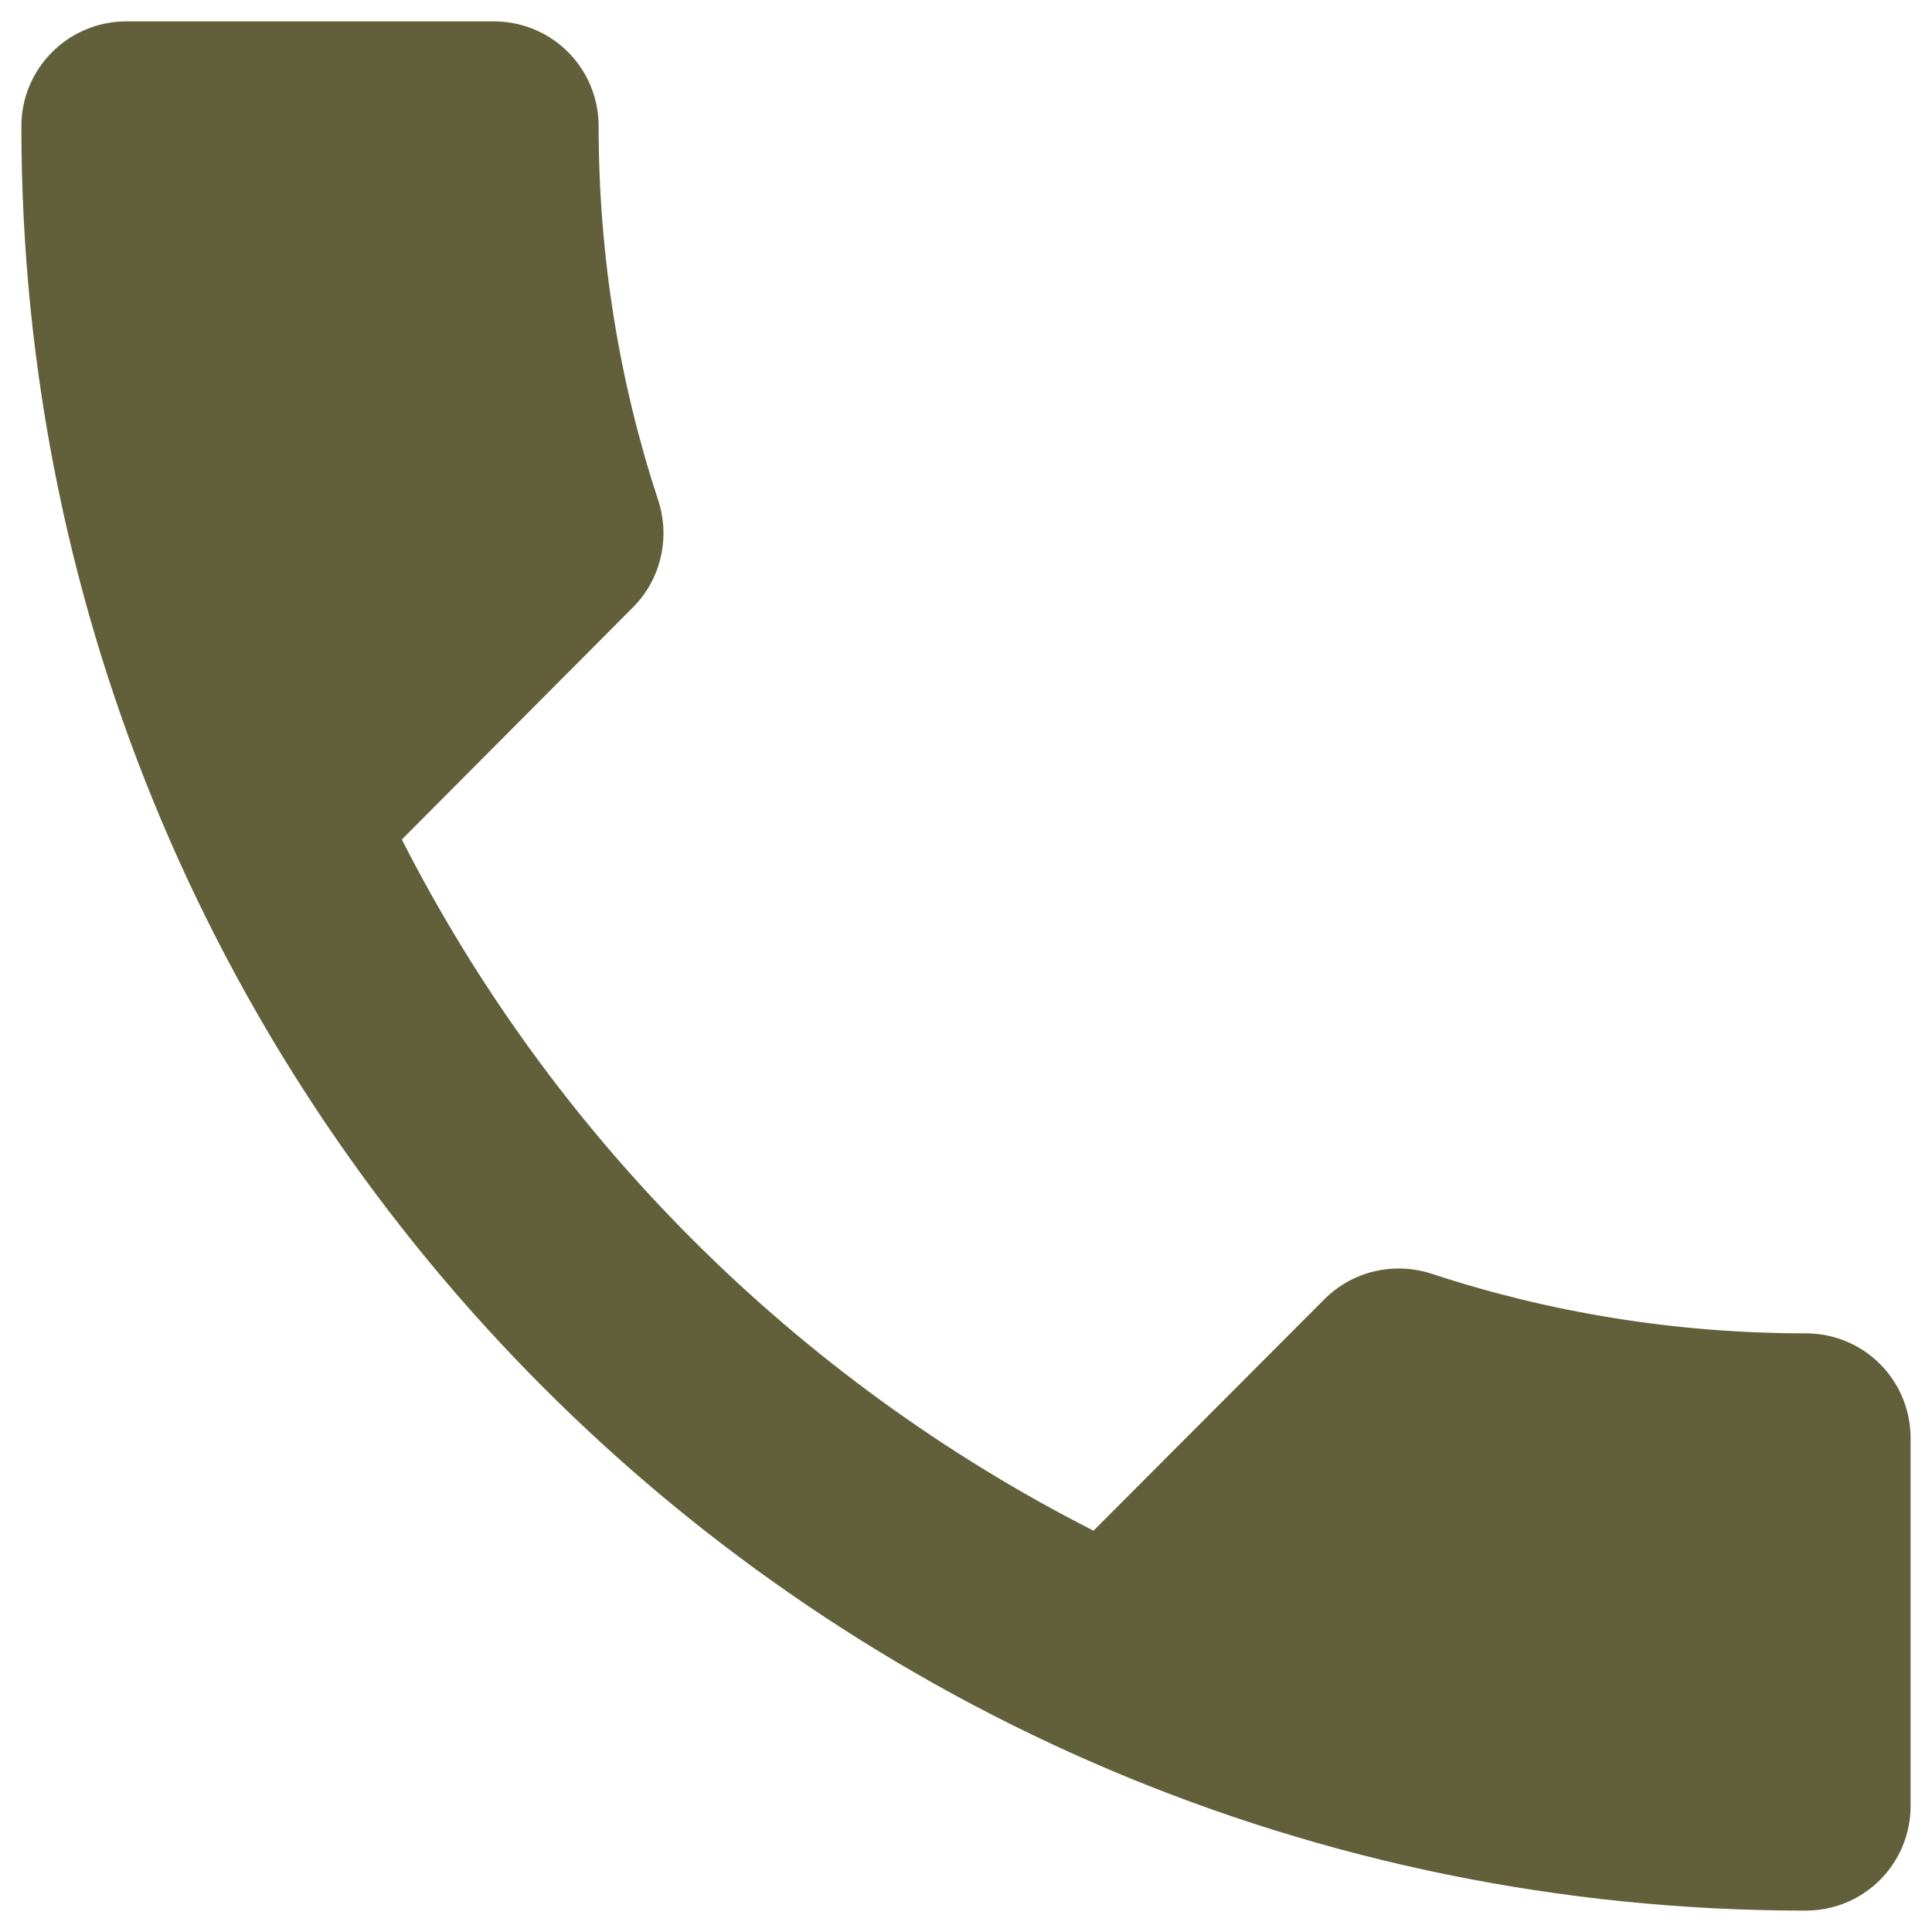
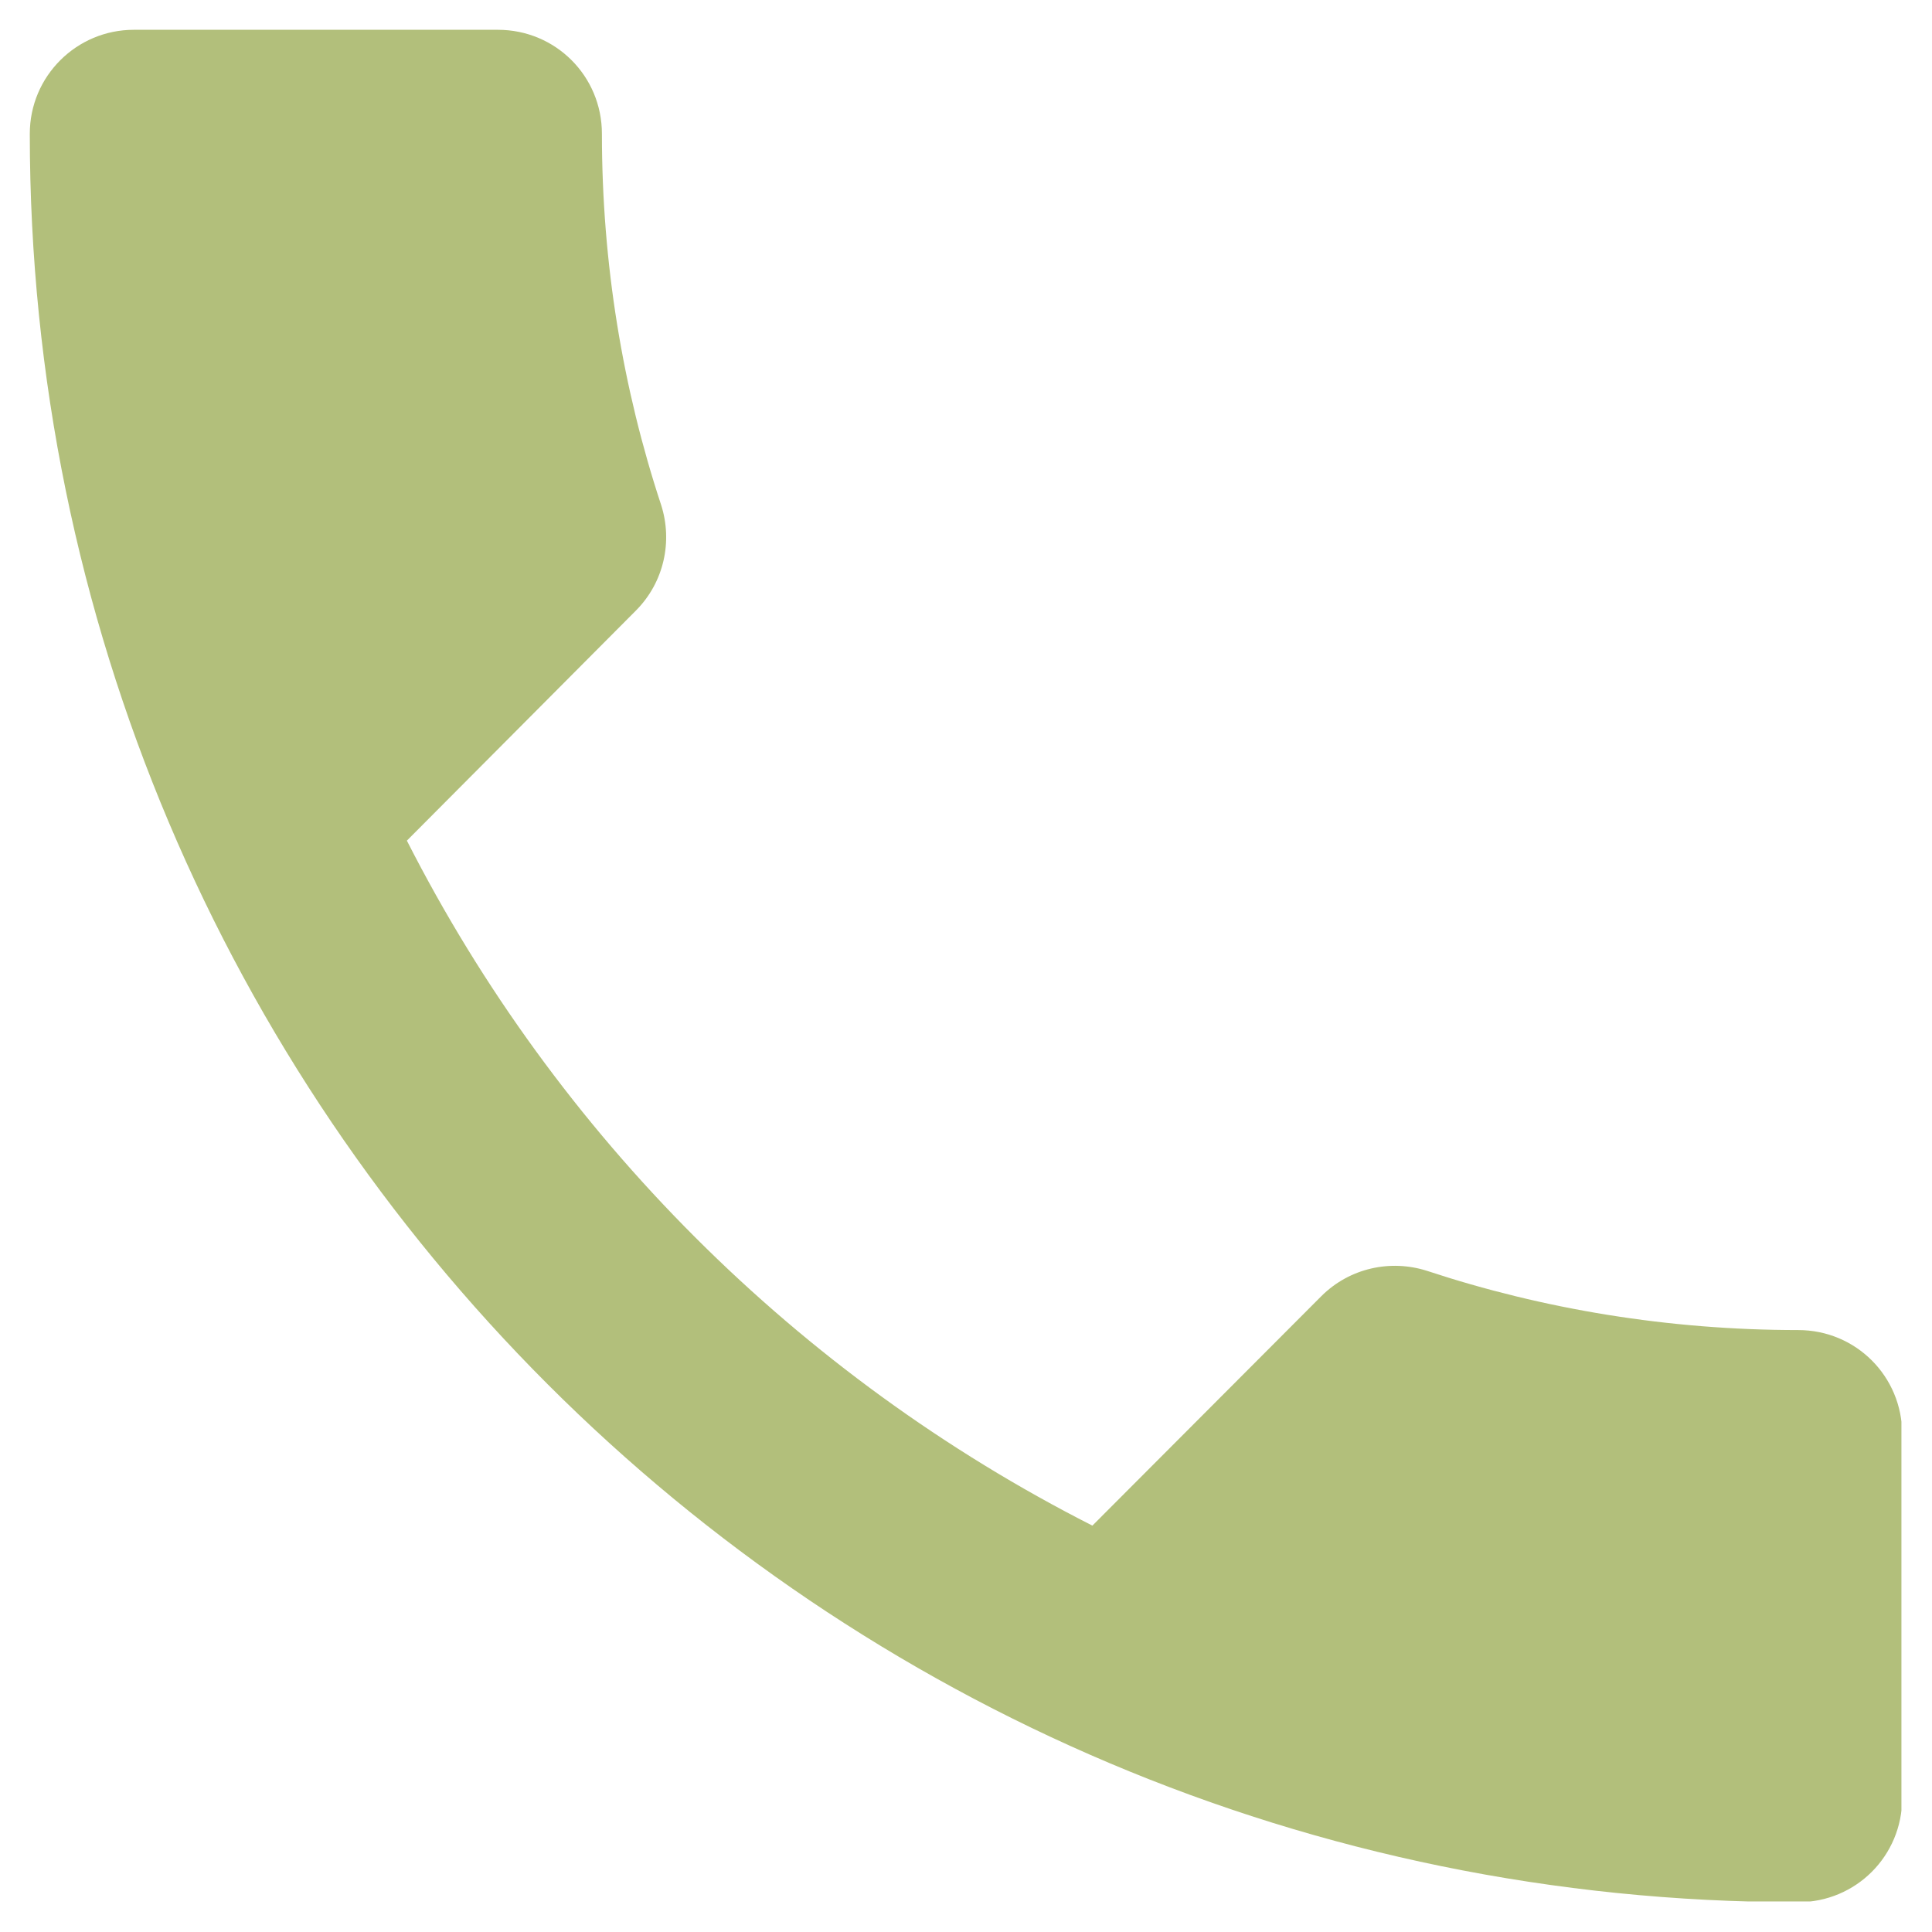
- <svg xmlns="http://www.w3.org/2000/svg" width="1080" zoomAndPan="magnify" viewBox="0 0 810 810" height="1080" preserveAspectRatio="xMidYMid meet" version="1.0">
+ <svg xmlns="http://www.w3.org/2000/svg" width="800" zoomAndPan="magnify" viewBox="0 0 600 600" height="800" preserveAspectRatio="xMidYMid meet" version="1.0">
  <defs>
-     <clipPath id="e1911b5089">
-       <path d="M 8.961 8.961 L 800.961 8.961 L 800.961 800.961 L 8.961 800.961 Z M 8.961 8.961 " clip-rule="nonzero" />
+     <clipPath id="1a6b8aecbf">
+       <path d="M 9.254 9.254 L 590.504 9.254 L 590.504 590.504 L 9.254 590.504 Z M 9.254 9.254 " clip-rule="nonzero" />
    </clipPath>
  </defs>
-   <g clip-path="url(#e1911b5089)">
-     <path fill="#62603b" d="M 168.473 351.969 C 231.84 476.5 333.707 578.371 458.461 641.738 L 555.27 544.707 C 567.371 532.605 584.75 529.086 599.934 533.926 C 649.219 550.207 702.242 559.008 757.027 559.008 C 781.449 559.008 801.031 578.59 801.031 603.012 L 801.031 757.027 C 801.031 781.449 781.449 801.031 757.027 801.031 C 343.828 801.031 8.961 466.16 8.961 52.965 C 8.961 28.543 28.762 8.961 52.965 8.961 L 206.977 8.961 C 231.398 8.961 250.98 28.543 250.98 52.965 C 250.98 107.75 259.781 160.773 276.062 210.059 C 280.902 225.238 277.383 242.621 265.281 254.723 Z M 168.473 351.969 " fill-opacity="1" fill-rule="nonzero" />
+   <g clip-path="url(#1a6b8aecbf)">
+     <path fill="#b2bf7b" d="M 126.359 261.07 C 172.879 352.492 247.664 427.277 339.25 473.797 L 410.32 402.566 C 419.203 393.68 431.961 391.098 443.109 394.652 C 479.289 406.602 518.215 413.062 558.434 413.062 C 576.363 413.062 590.738 427.441 590.738 445.367 L 590.738 558.434 C 590.738 576.363 576.363 590.738 558.434 590.738 C 255.094 590.738 9.254 344.902 9.254 41.559 C 9.254 23.633 23.793 9.254 41.559 9.254 L 154.625 9.254 C 172.555 9.254 186.93 23.633 186.93 41.559 C 186.93 81.781 193.391 120.707 205.344 156.887 C 208.898 168.035 206.312 180.793 197.43 189.676 Z M 126.359 261.07 " fill-opacity="1" fill-rule="nonzero" />
  </g>
</svg>
